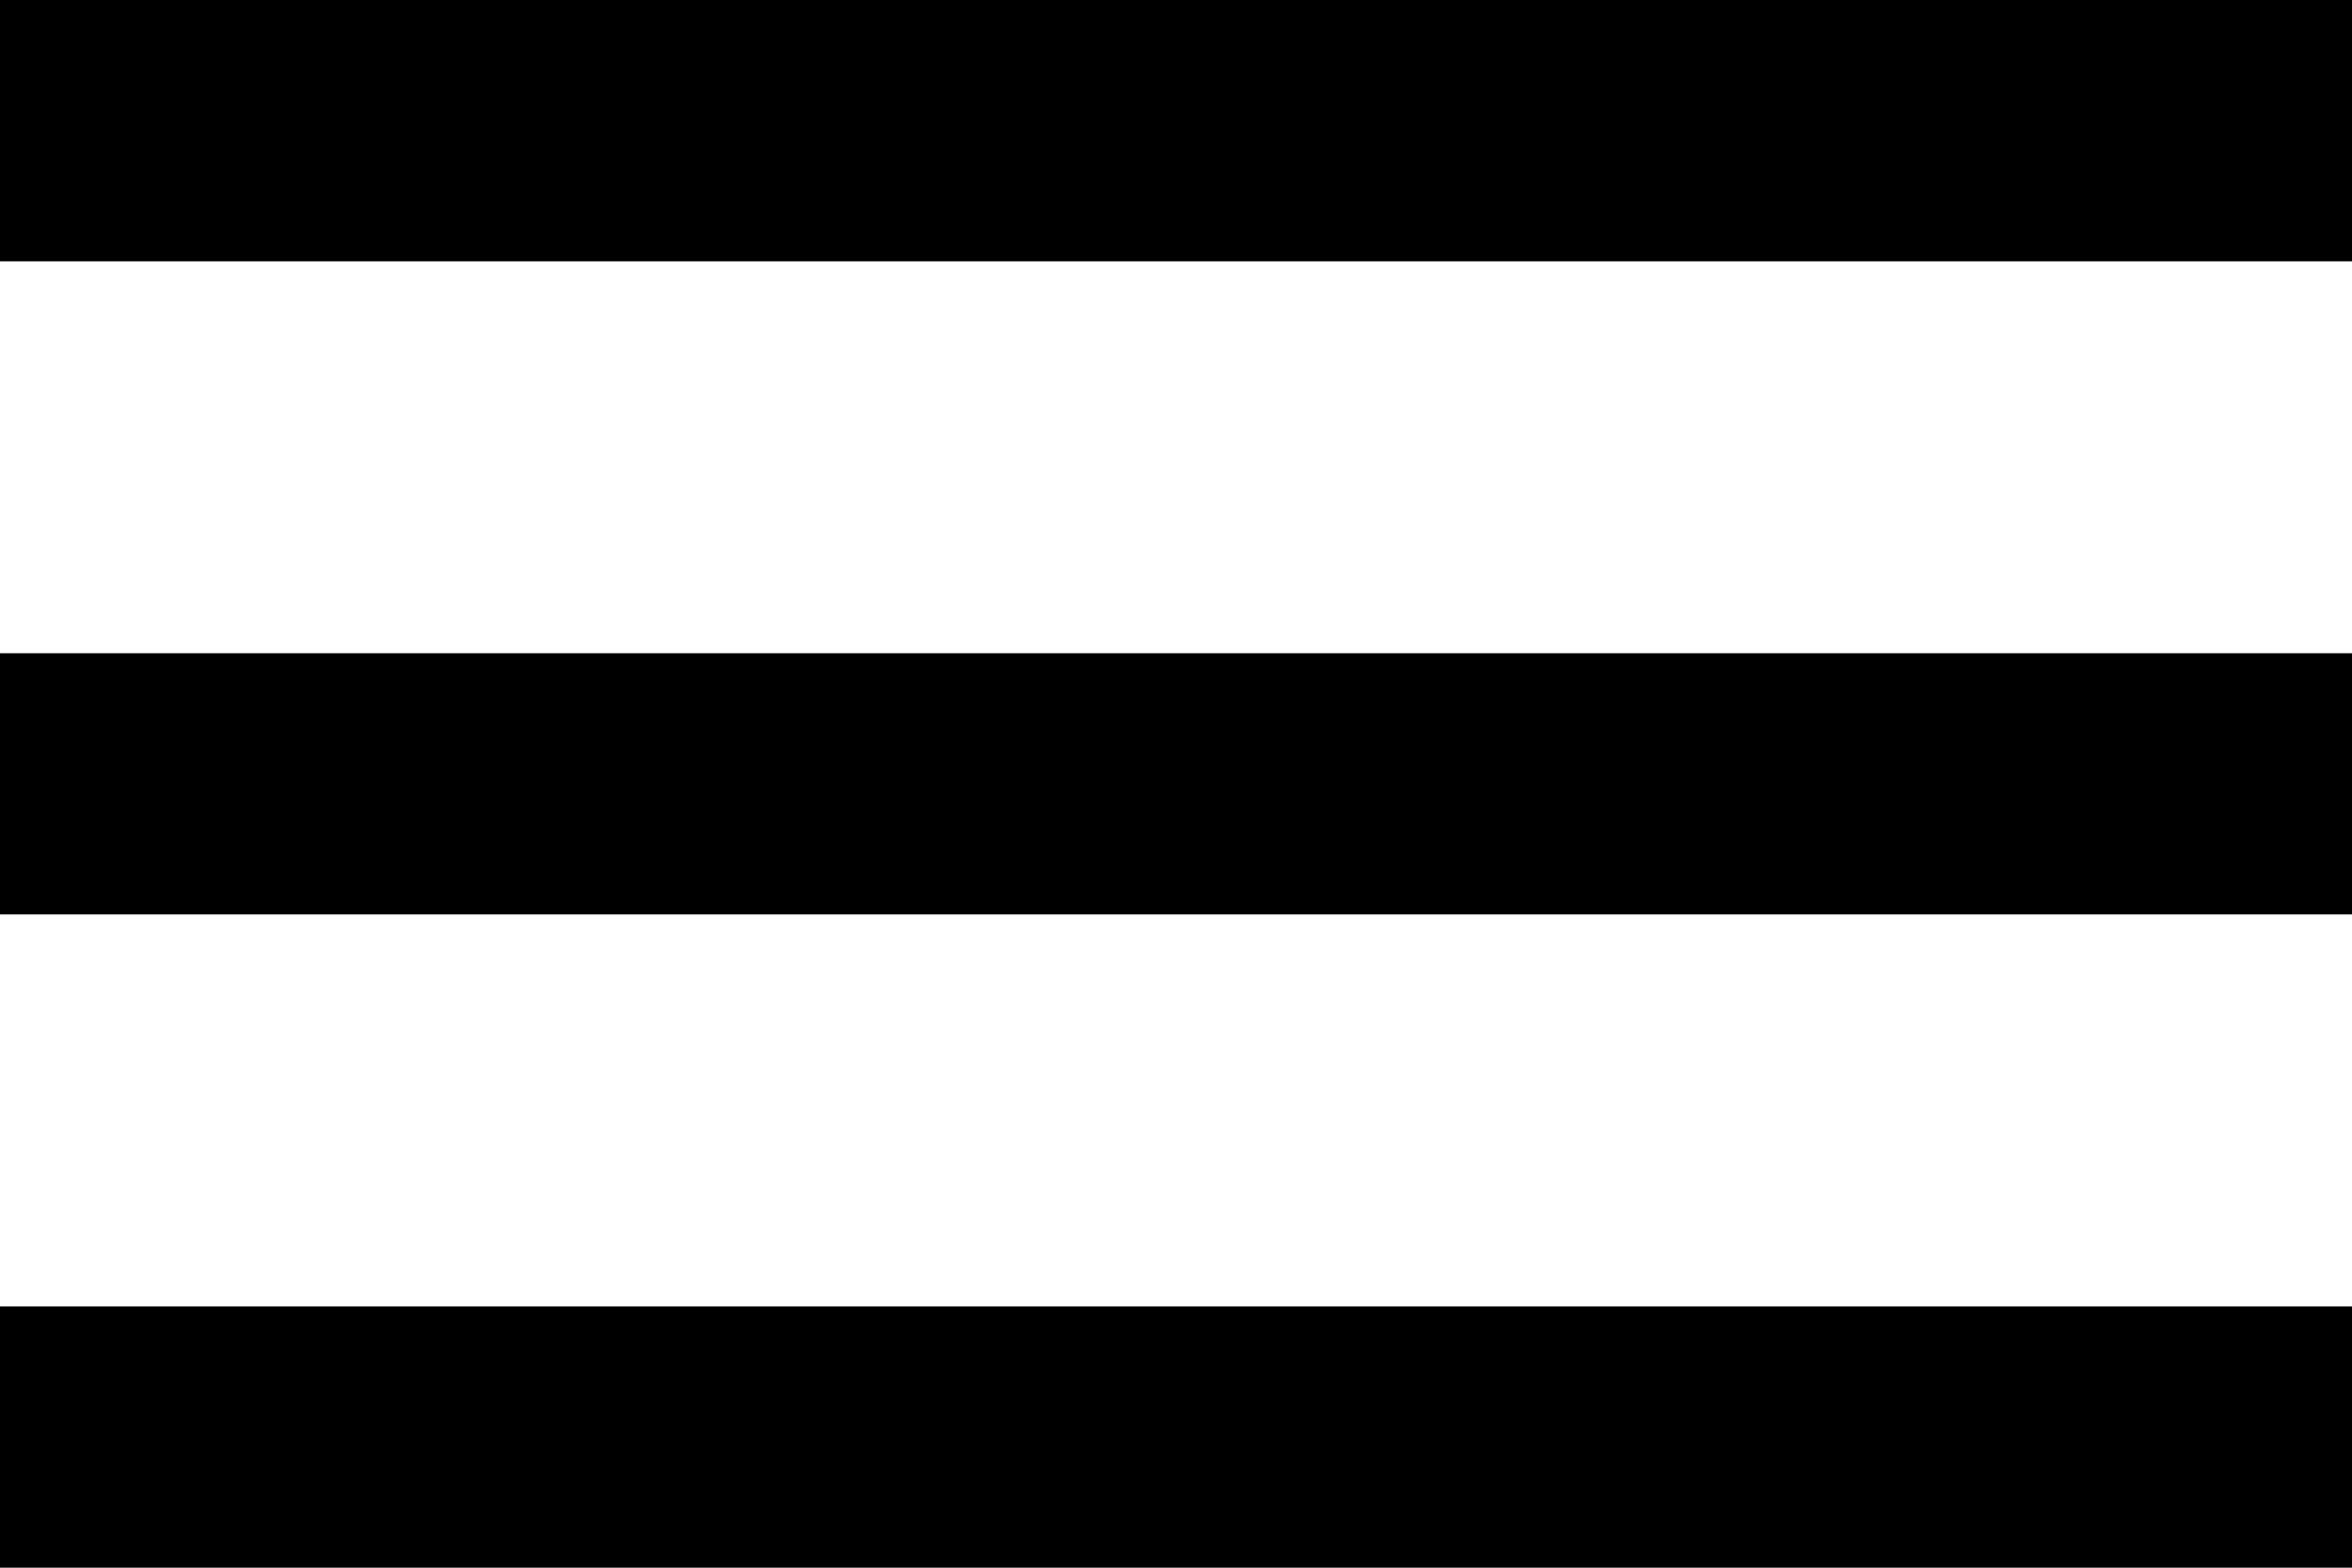
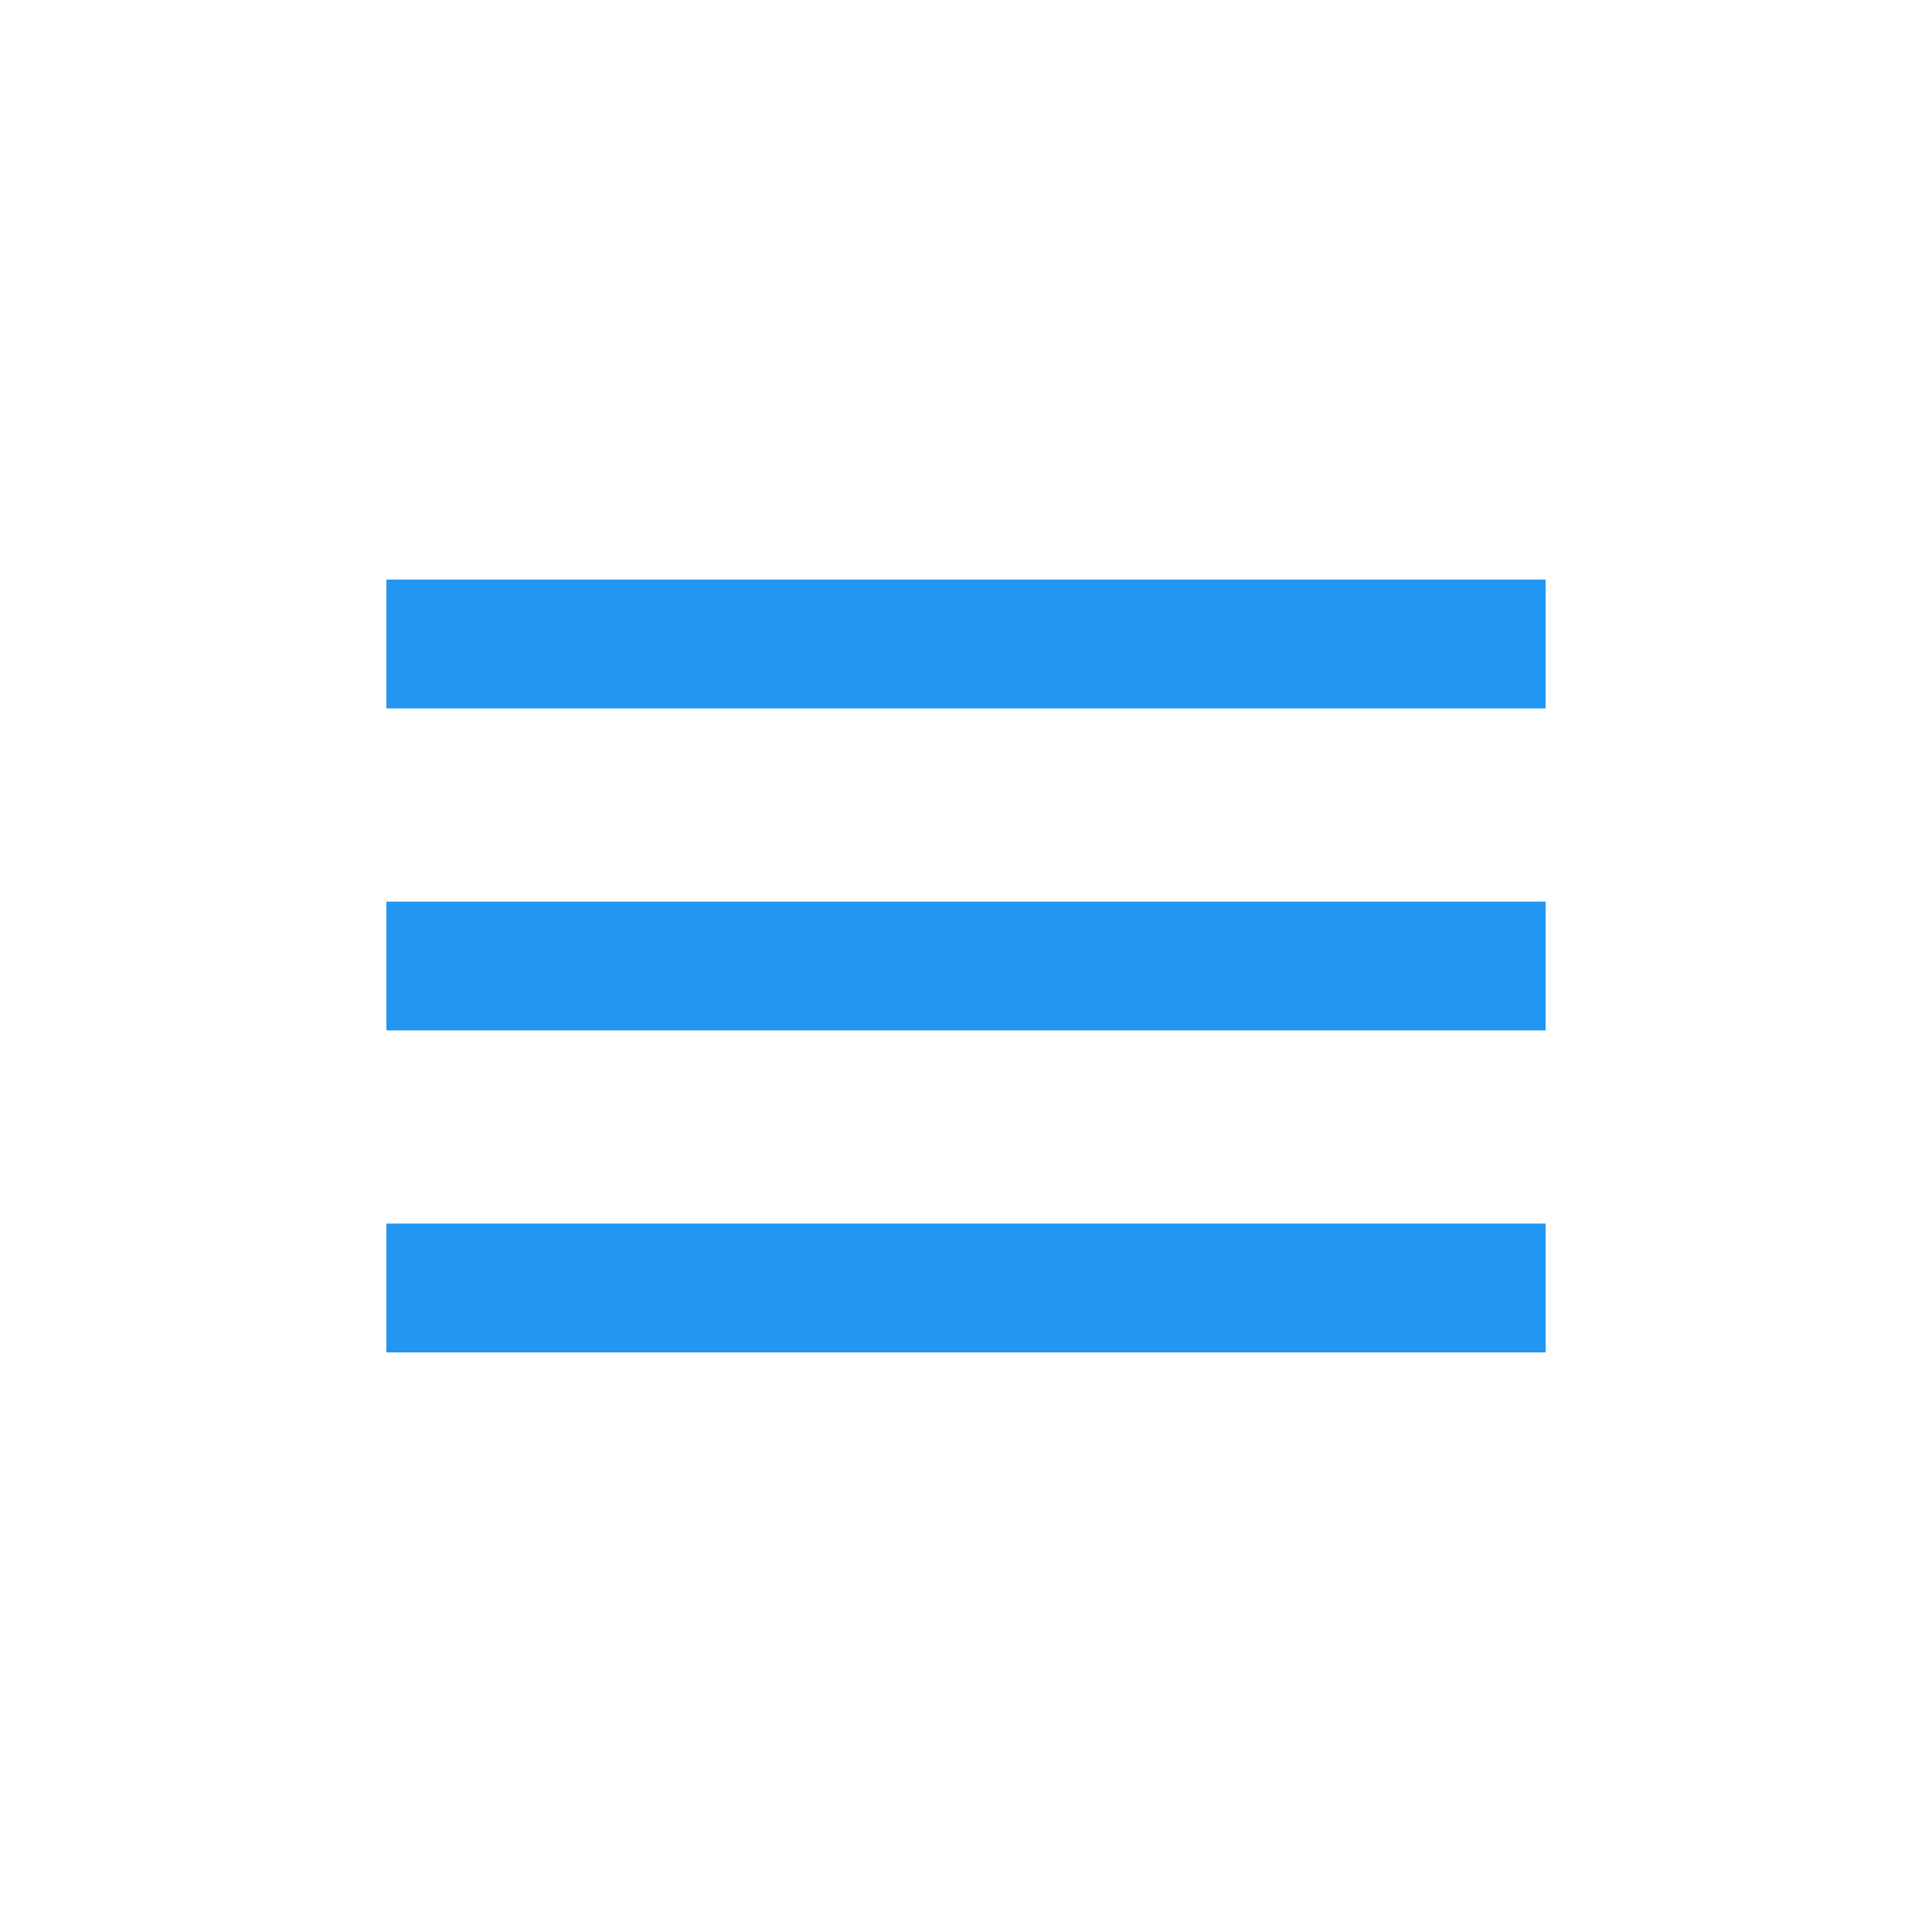
- <svg xmlns="http://www.w3.org/2000/svg" width="24" height="16" viewBox="0 0 24 16" fill="none">
-   <path fill-rule="evenodd" clip-rule="evenodd" d="M0 2.667V0H24V2.667H0ZM0 9.333H24V6.667H0V9.333ZM0 16H24V13.333H0V16Z" fill="black" />
+ <svg xmlns="http://www.w3.org/2000/svg" width="40" height="40" viewBox="0 0 40 40" fill="none">
+   <path fill-rule="evenodd" clip-rule="evenodd" d="M8 14.667V12H32V14.667H8ZM8 21.333H32V18.667H8V21.333ZM8 28H32V25.333H8V28Z" fill="#2196F3" />
</svg>
